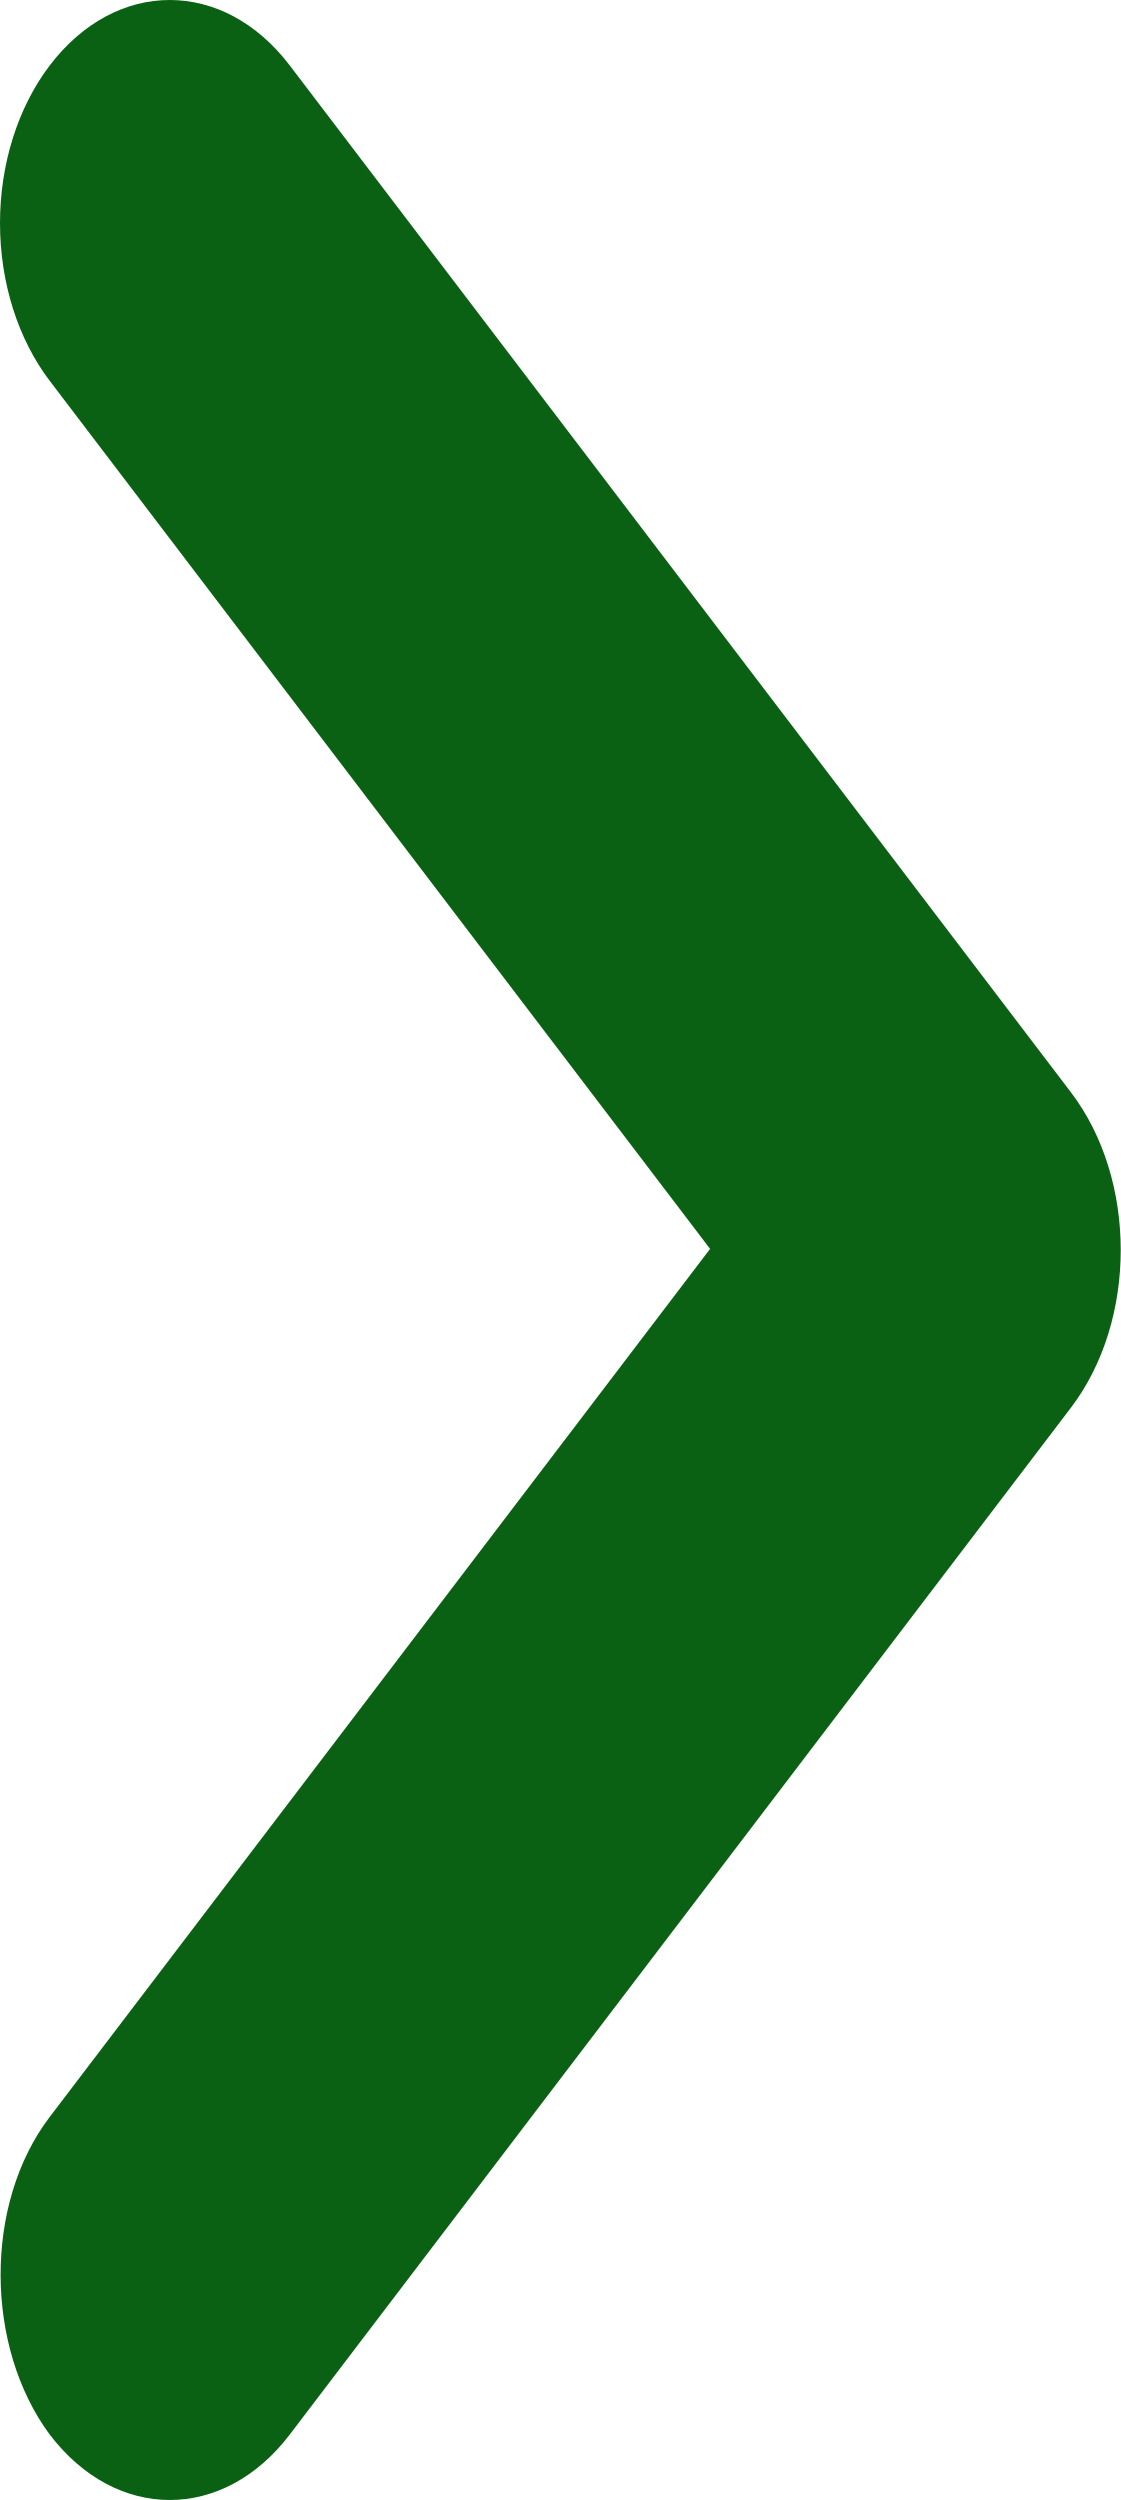
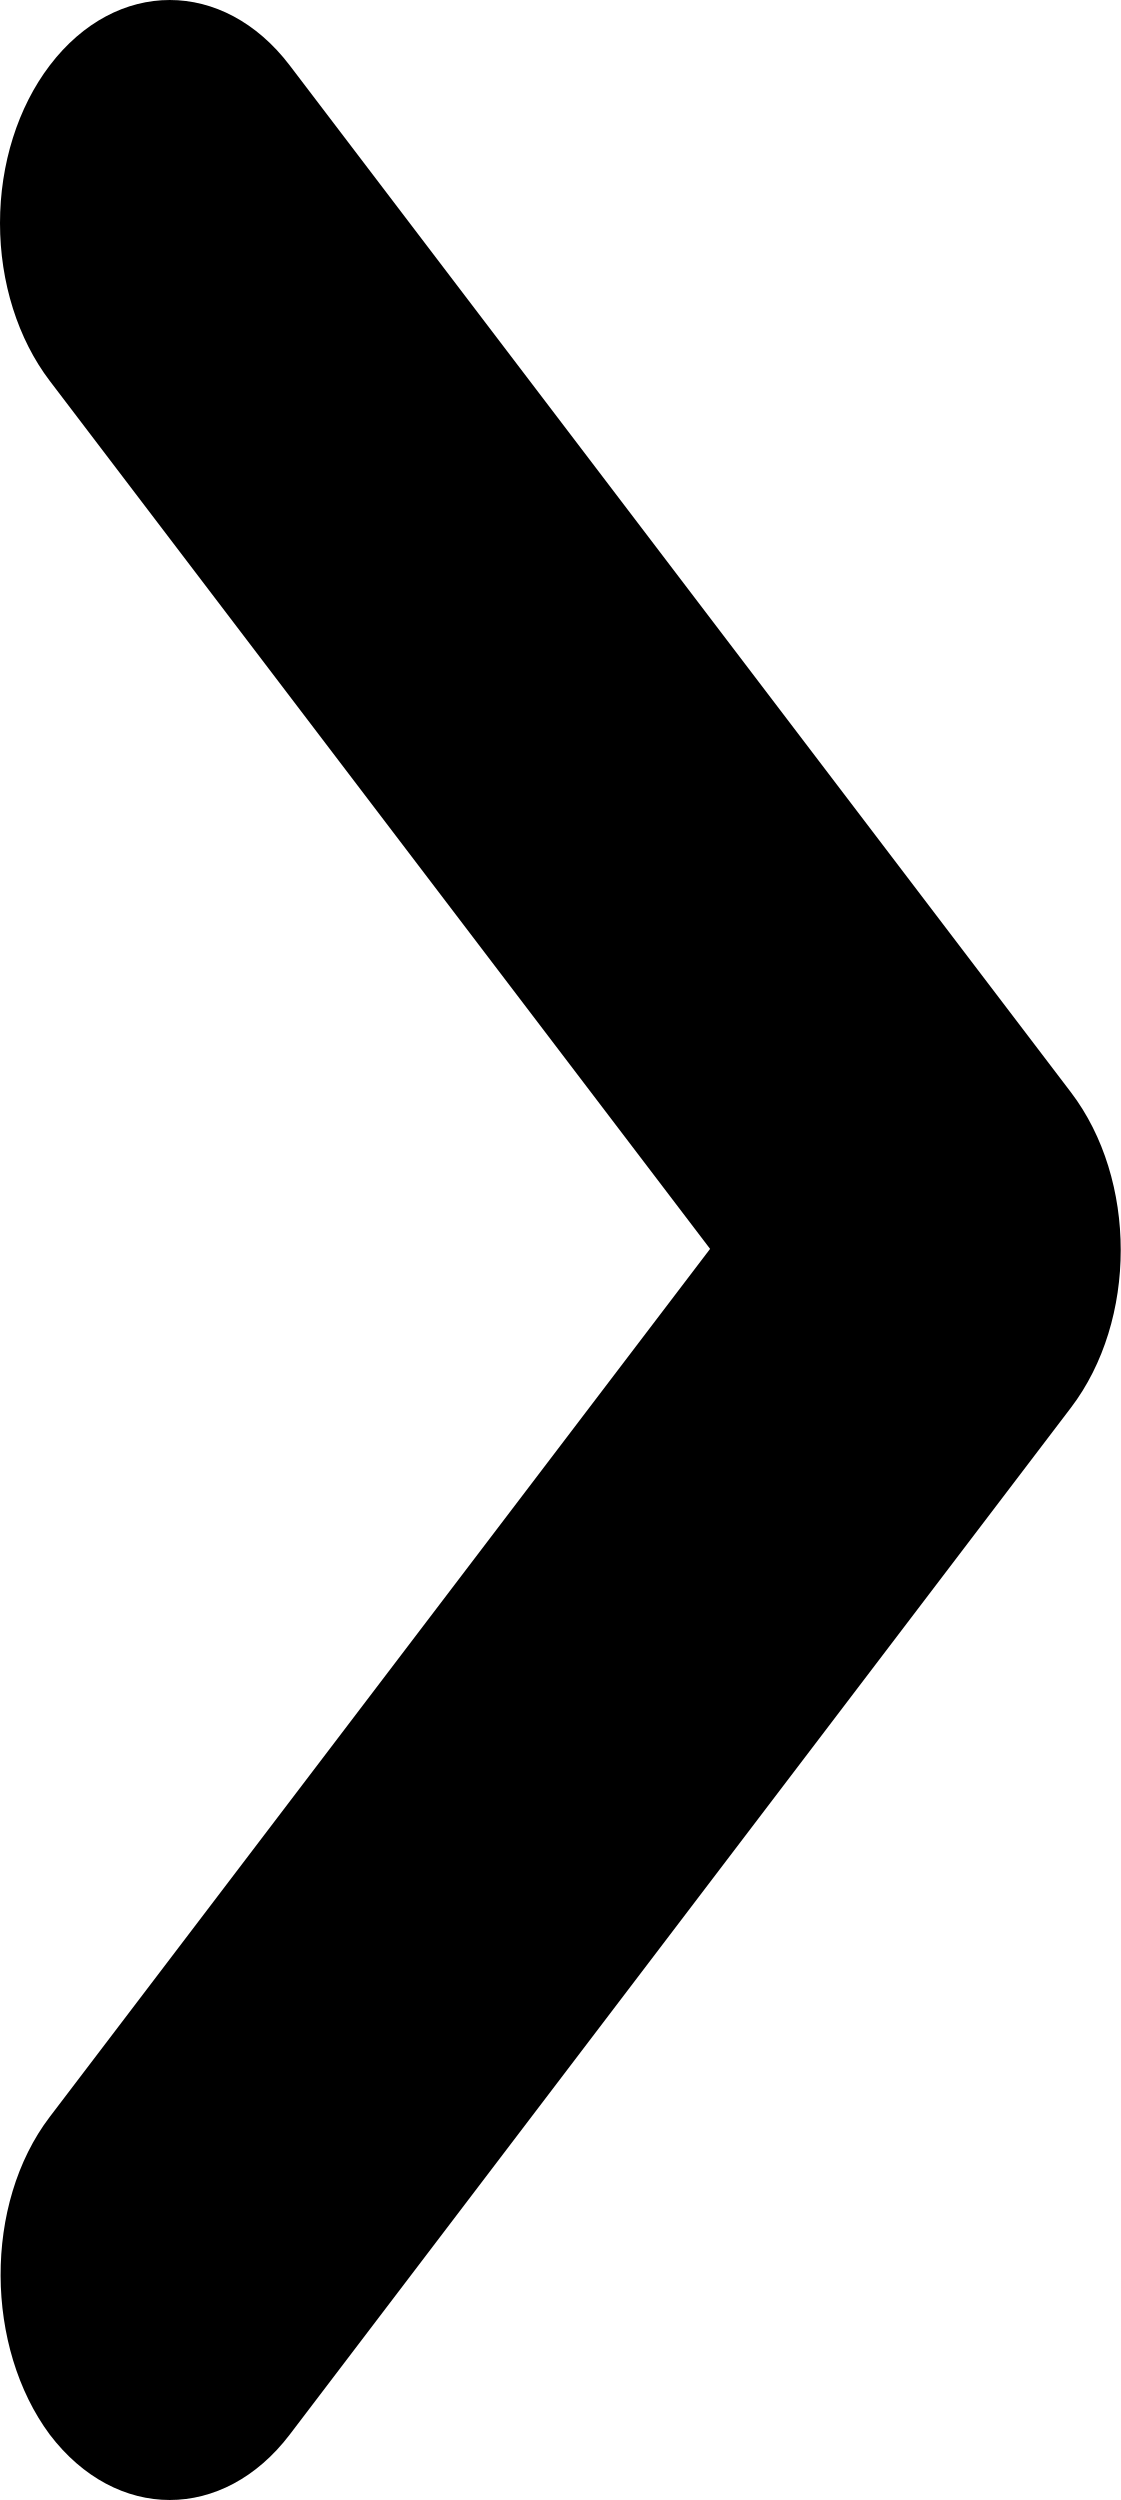
<svg xmlns="http://www.w3.org/2000/svg" width="13" height="29" viewBox="0 0 13 29" fill="none">
-   <path fill-rule="evenodd" clip-rule="evenodd" d="M0.577 24.556L8.237 14.487L0.577 4.418C0.208 3.933 0 3.275 0 2.589C0 1.902 0.208 1.244 0.577 0.759C1.347 -0.253 2.591 -0.253 3.361 0.759L12.423 12.671C13.193 13.683 13.193 15.317 12.423 16.329L3.361 28.241C2.591 29.253 1.347 29.253 0.577 28.241C-0.173 27.229 -0.193 25.568 0.577 24.556Z" fill="#0B6113" />
+   <path fill-rule="evenodd" clip-rule="evenodd" d="M0.577 24.556L8.237 14.487L0.577 4.418C0.208 3.933 0 3.275 0 2.589C0 1.902 0.208 1.244 0.577 0.759C1.347 -0.253 2.591 -0.253 3.361 0.759L12.423 12.671C13.193 13.683 13.193 15.317 12.423 16.329L3.361 28.241C2.591 29.253 1.347 29.253 0.577 28.241C-0.173 27.229 -0.193 25.568 0.577 24.556Z" fill="black" />
</svg>
